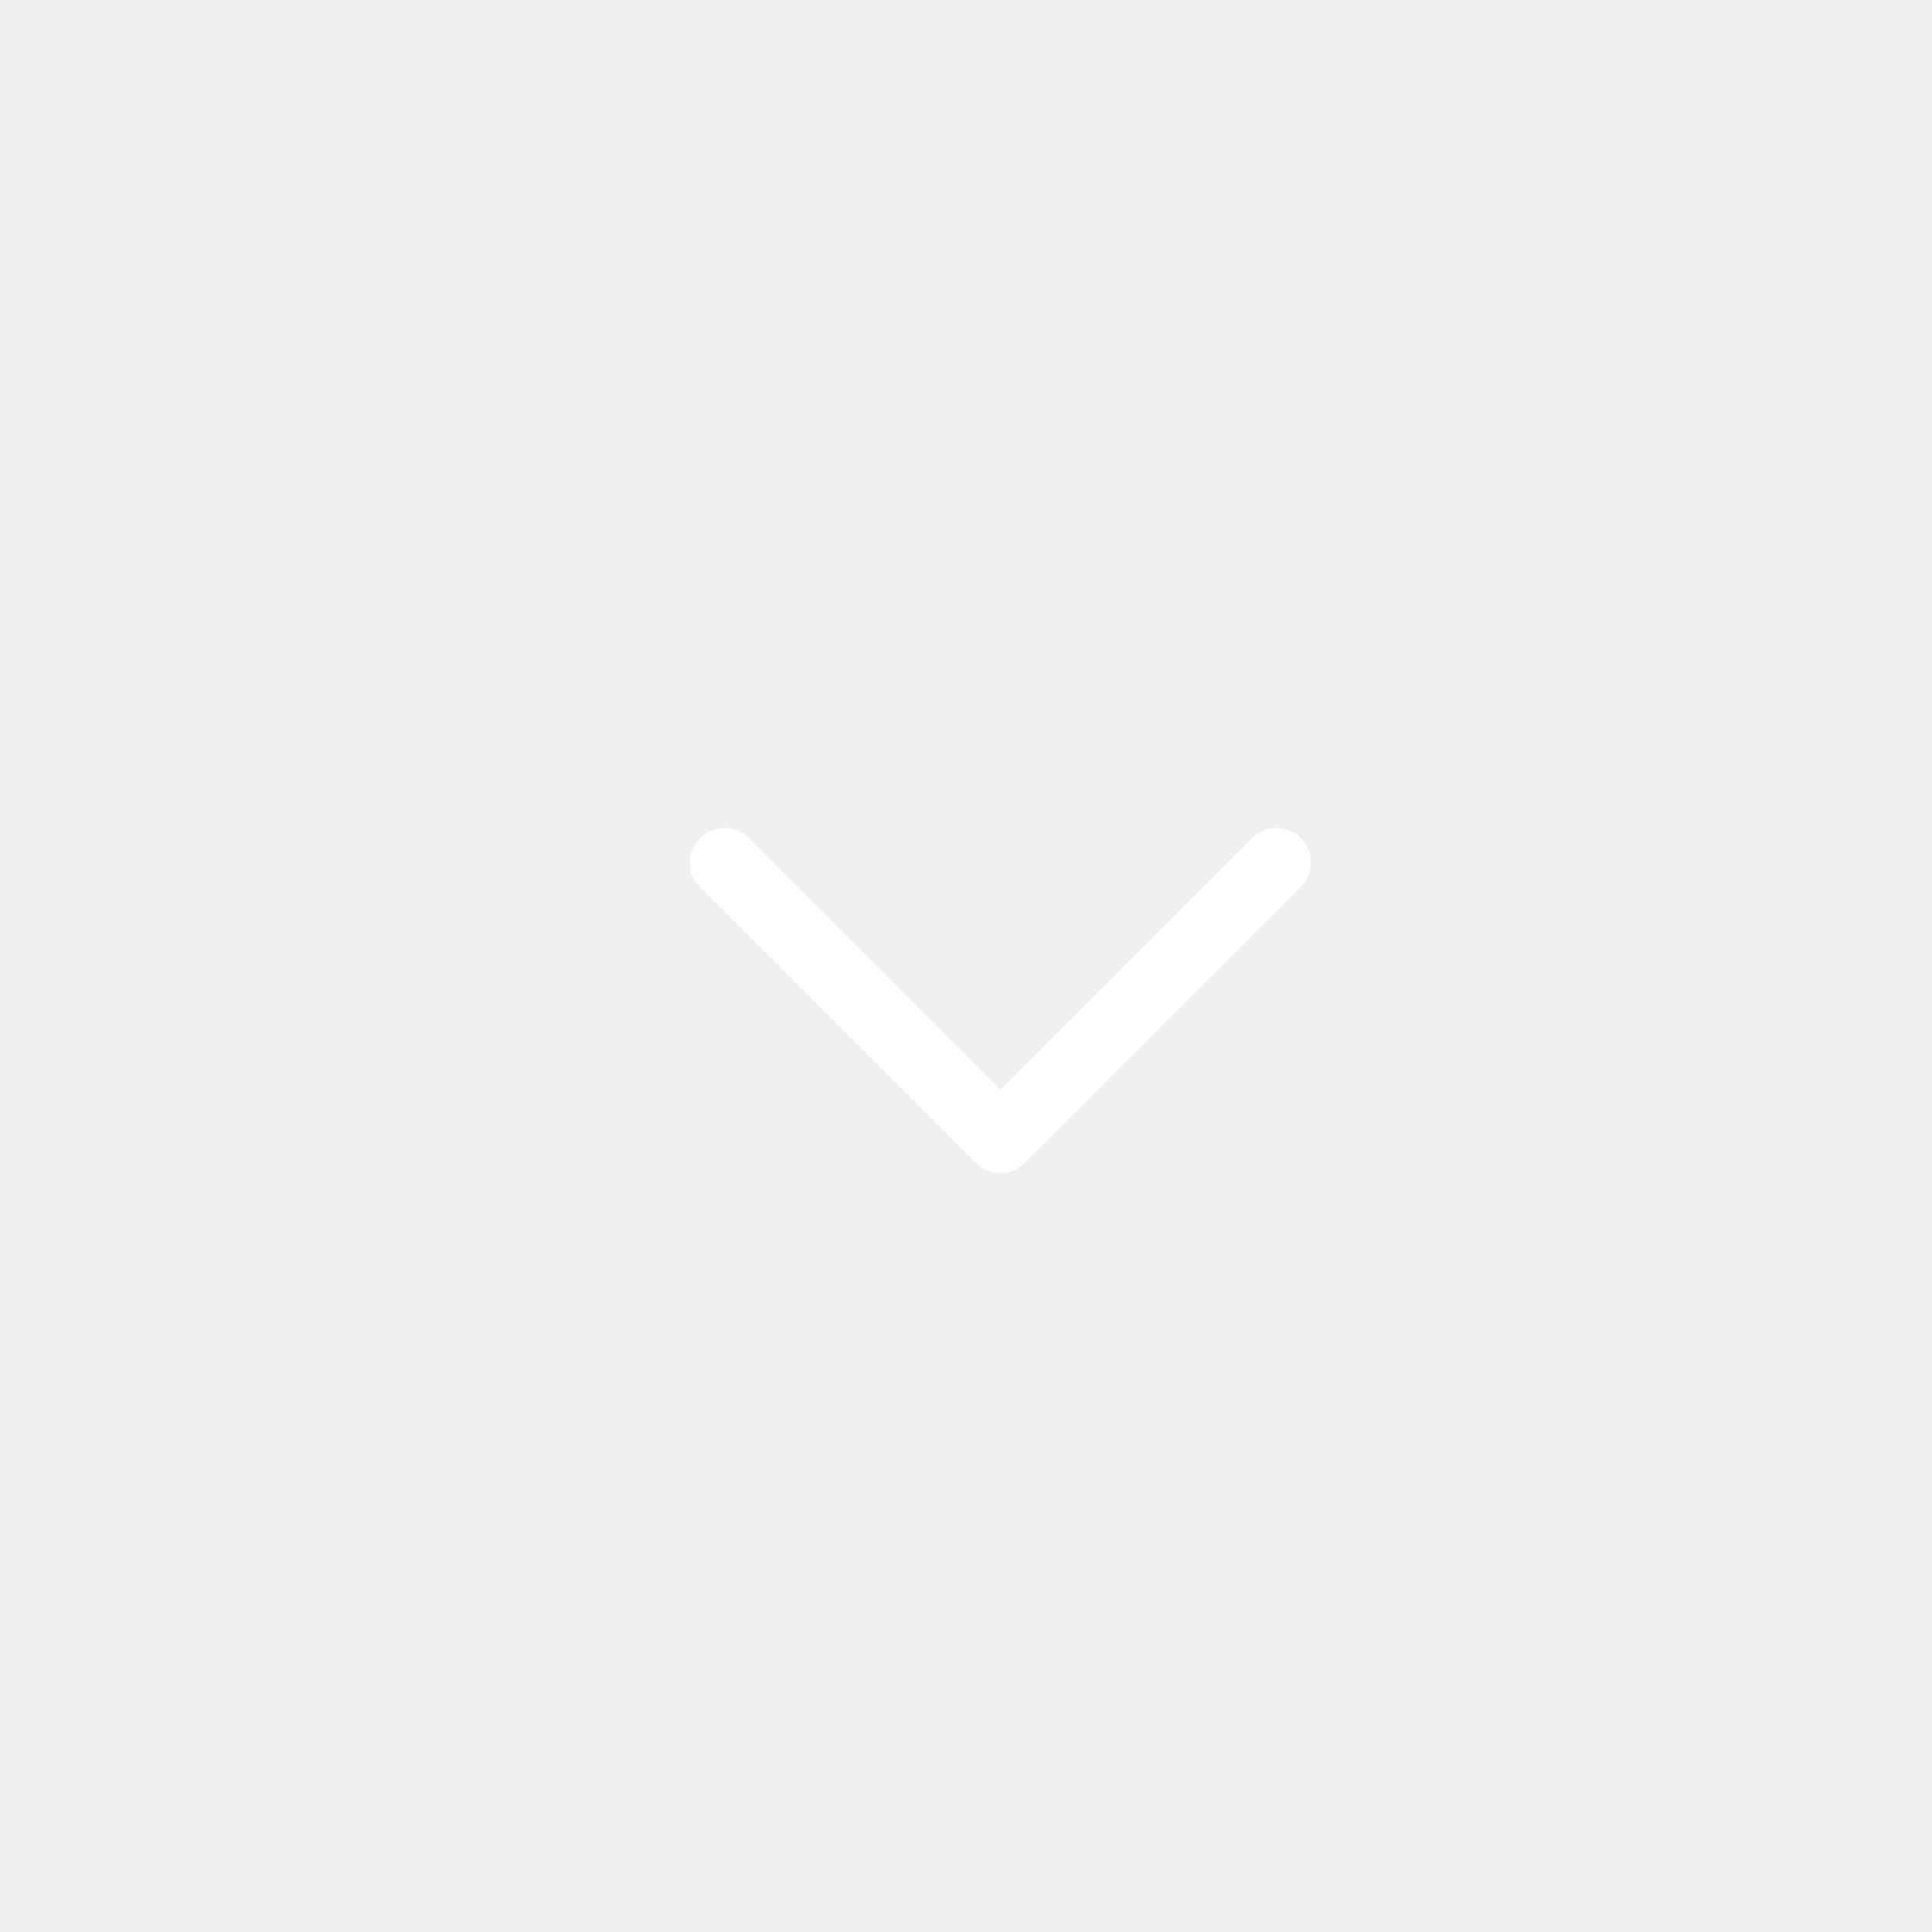
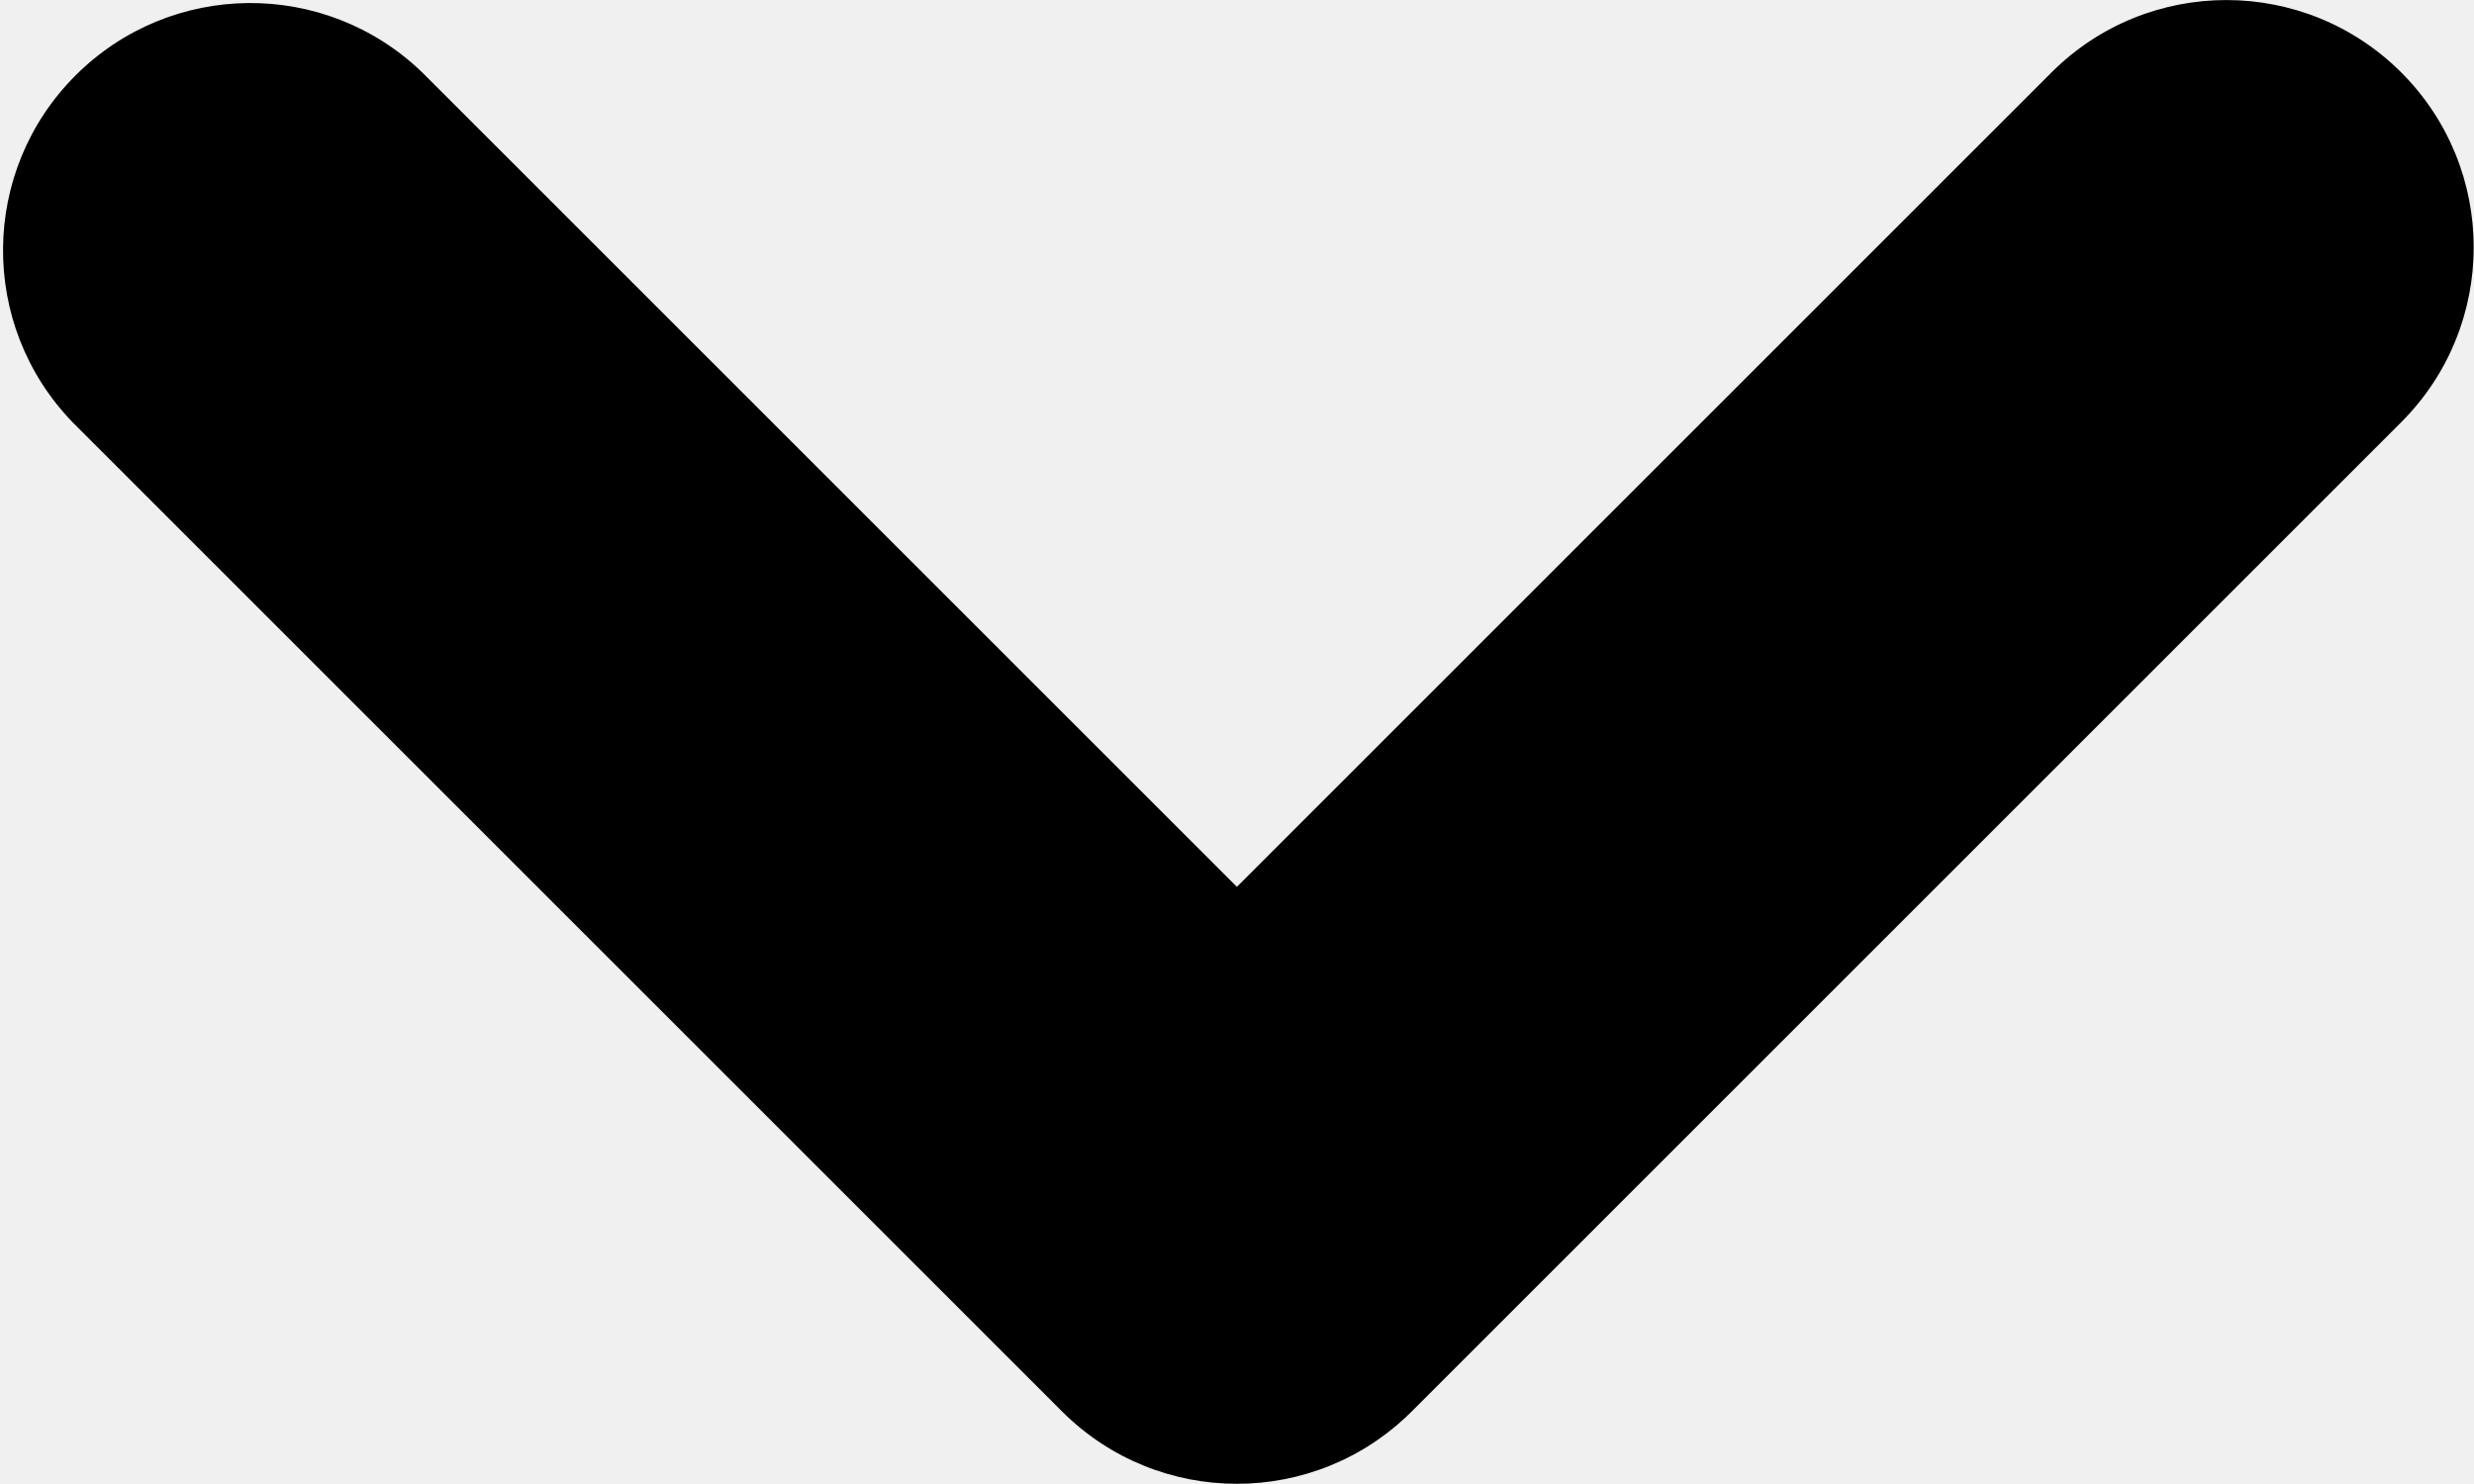
- <svg xmlns="http://www.w3.org/2000/svg" version="1.1" x="0px" y="0px" width="28px" height="28px" viewBox="-10 -12 28 28" style="enable-background:new -10 -12 28 28;" xml:space="preserve">
-   <defs>
- </defs>
-   <path style="fill:#FFFFFF;" d="M4.5,5C4.372,5,4.244,4.951,4.146,4.854l-4-4  c-0.195-0.195-0.195-0.512,0-0.707s0.512-0.195,0.707,0L4.5,3.793l3.646-3.646  c0.195-0.195,0.512-0.195,0.707,0s0.195,0.512,0,0.707l-4,4C4.756,4.951,4.628,5,4.5,5  z" />
+ <svg xmlns="http://www.w3.org/2000/svg" width="10.001" height="6" viewBox="0 0 10.001 6">
+   <path id="패스_28" data-name="패스 28" d="M199.707,387.293a1,1,0,0,0-1.414,0L195,390.586l-3.293-3.293a1,1,0,0,0-1.414,1.414l4,4h0a1,1,0,0,0,1.414,0h0l4-4A1,1,0,0,0,199.707,387.293Z" transform="translate(-190 -387)" />
</svg>
